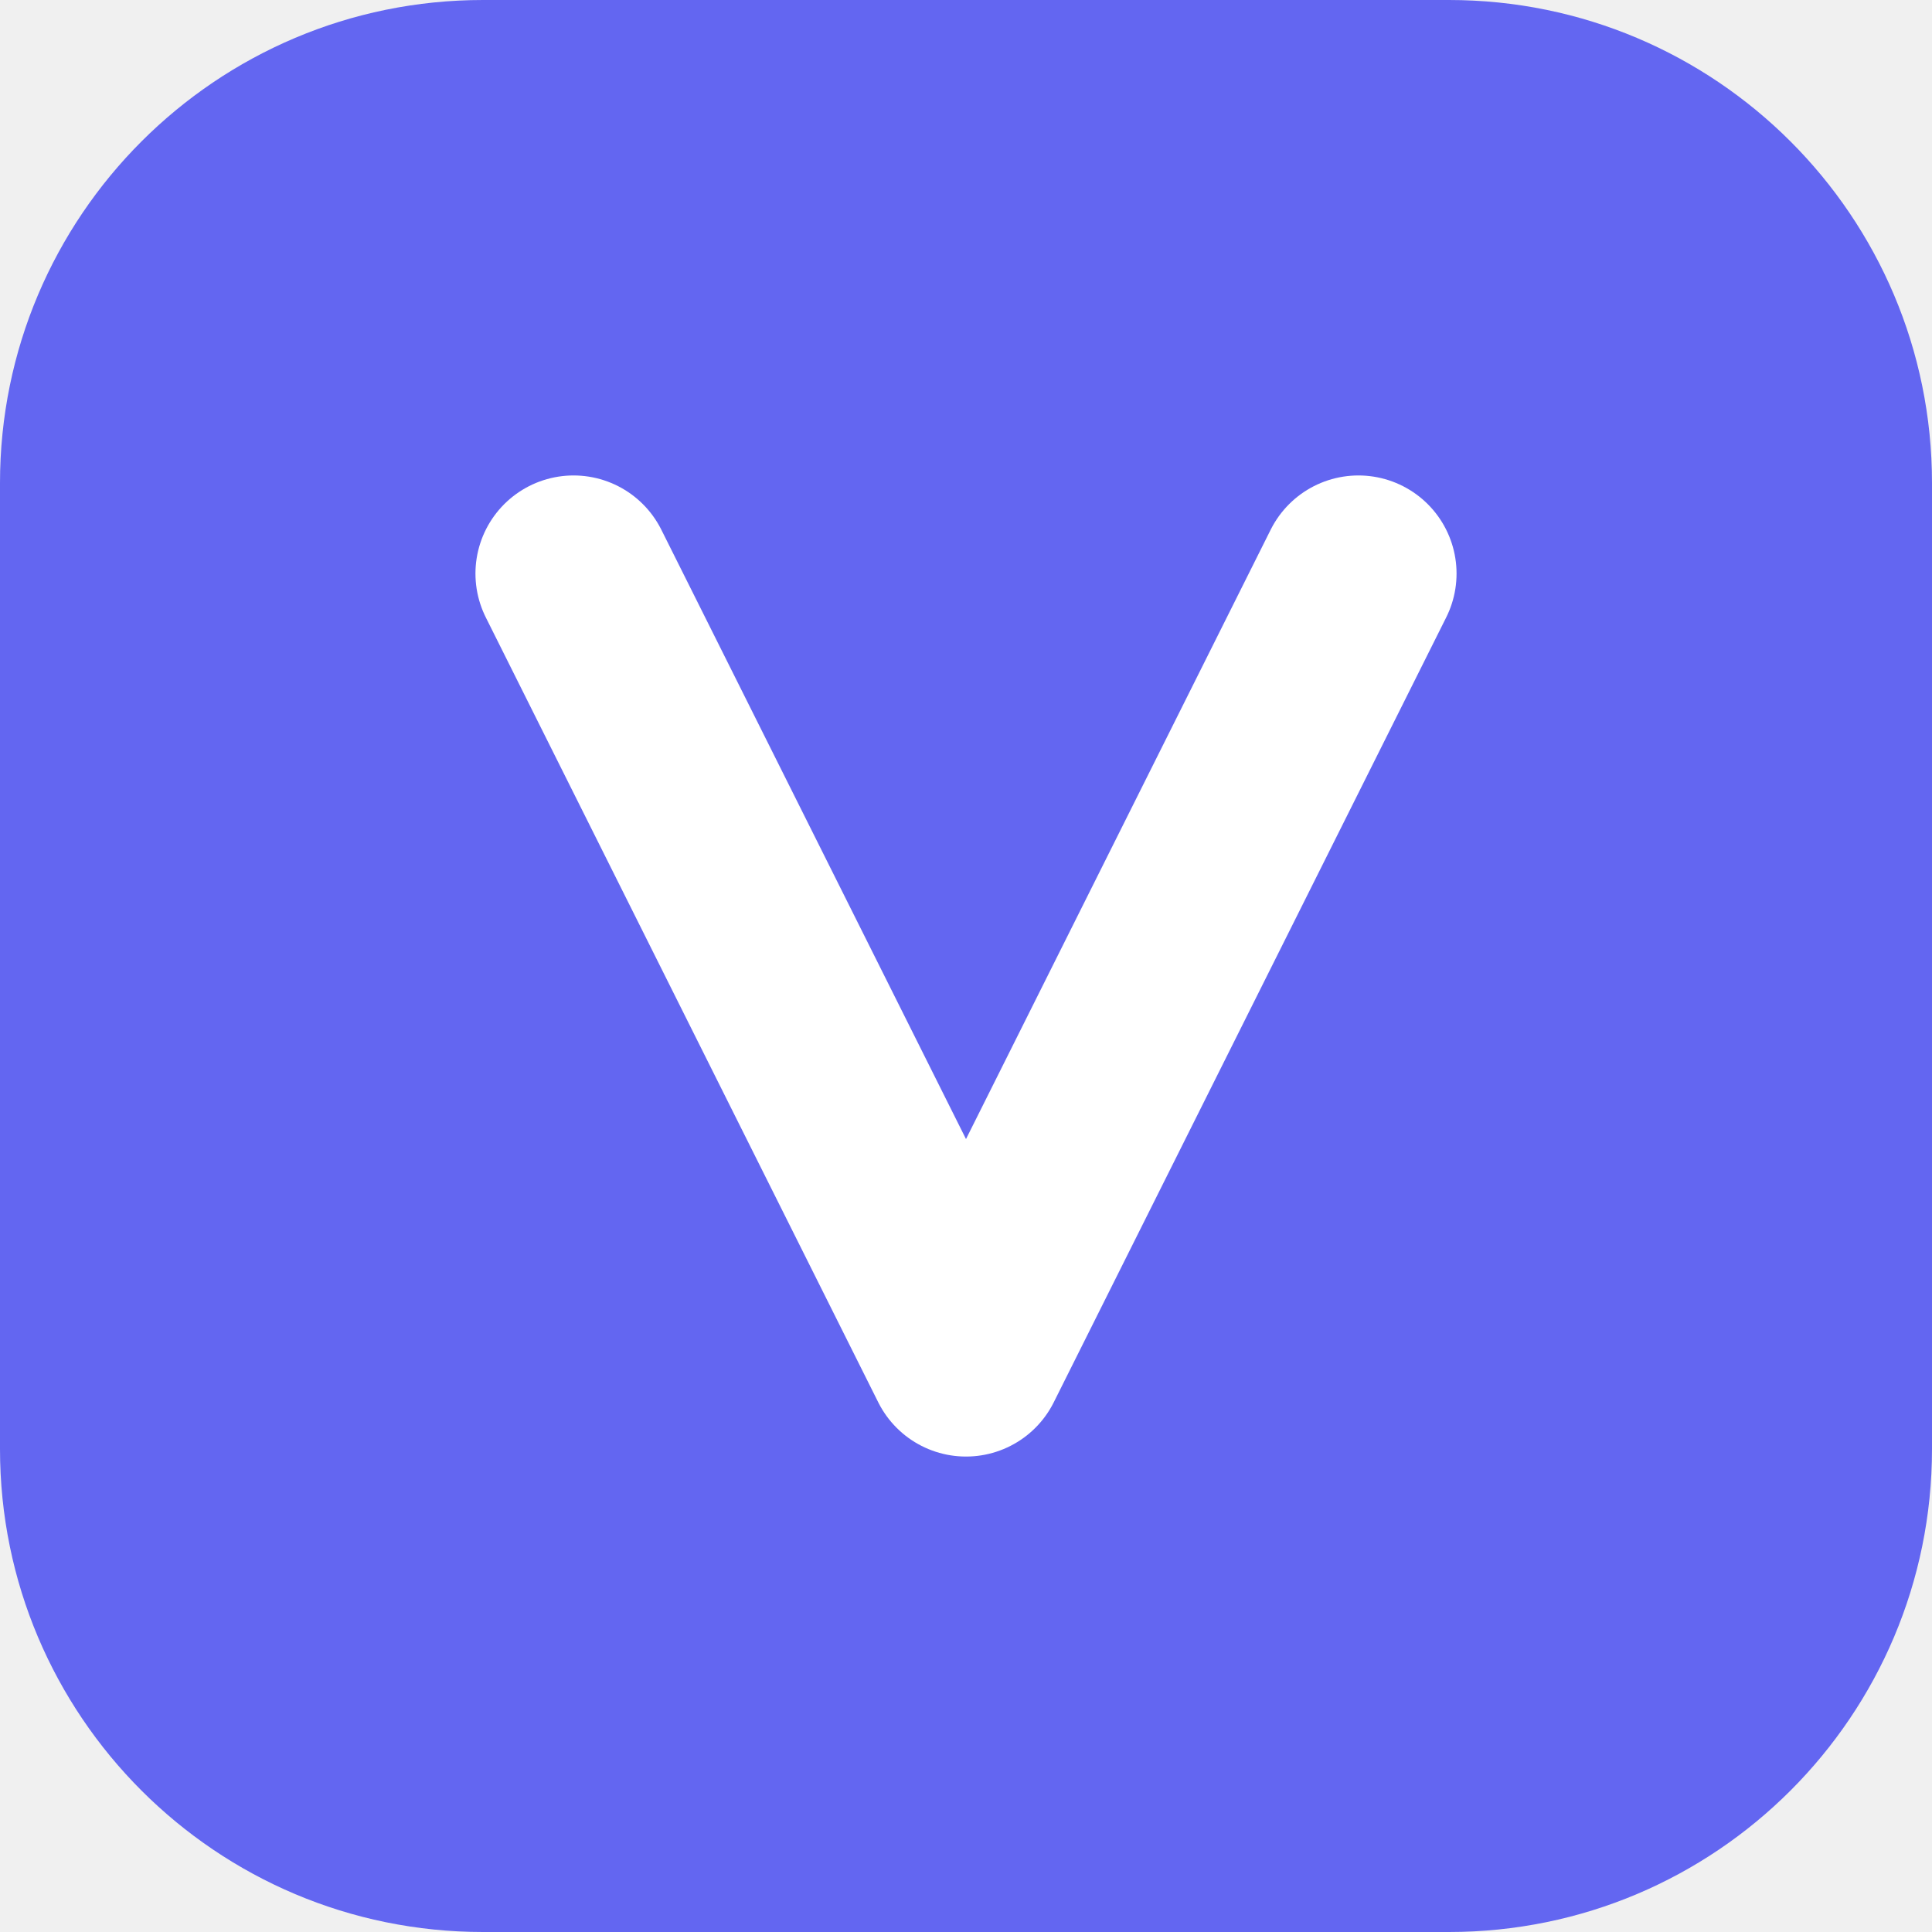
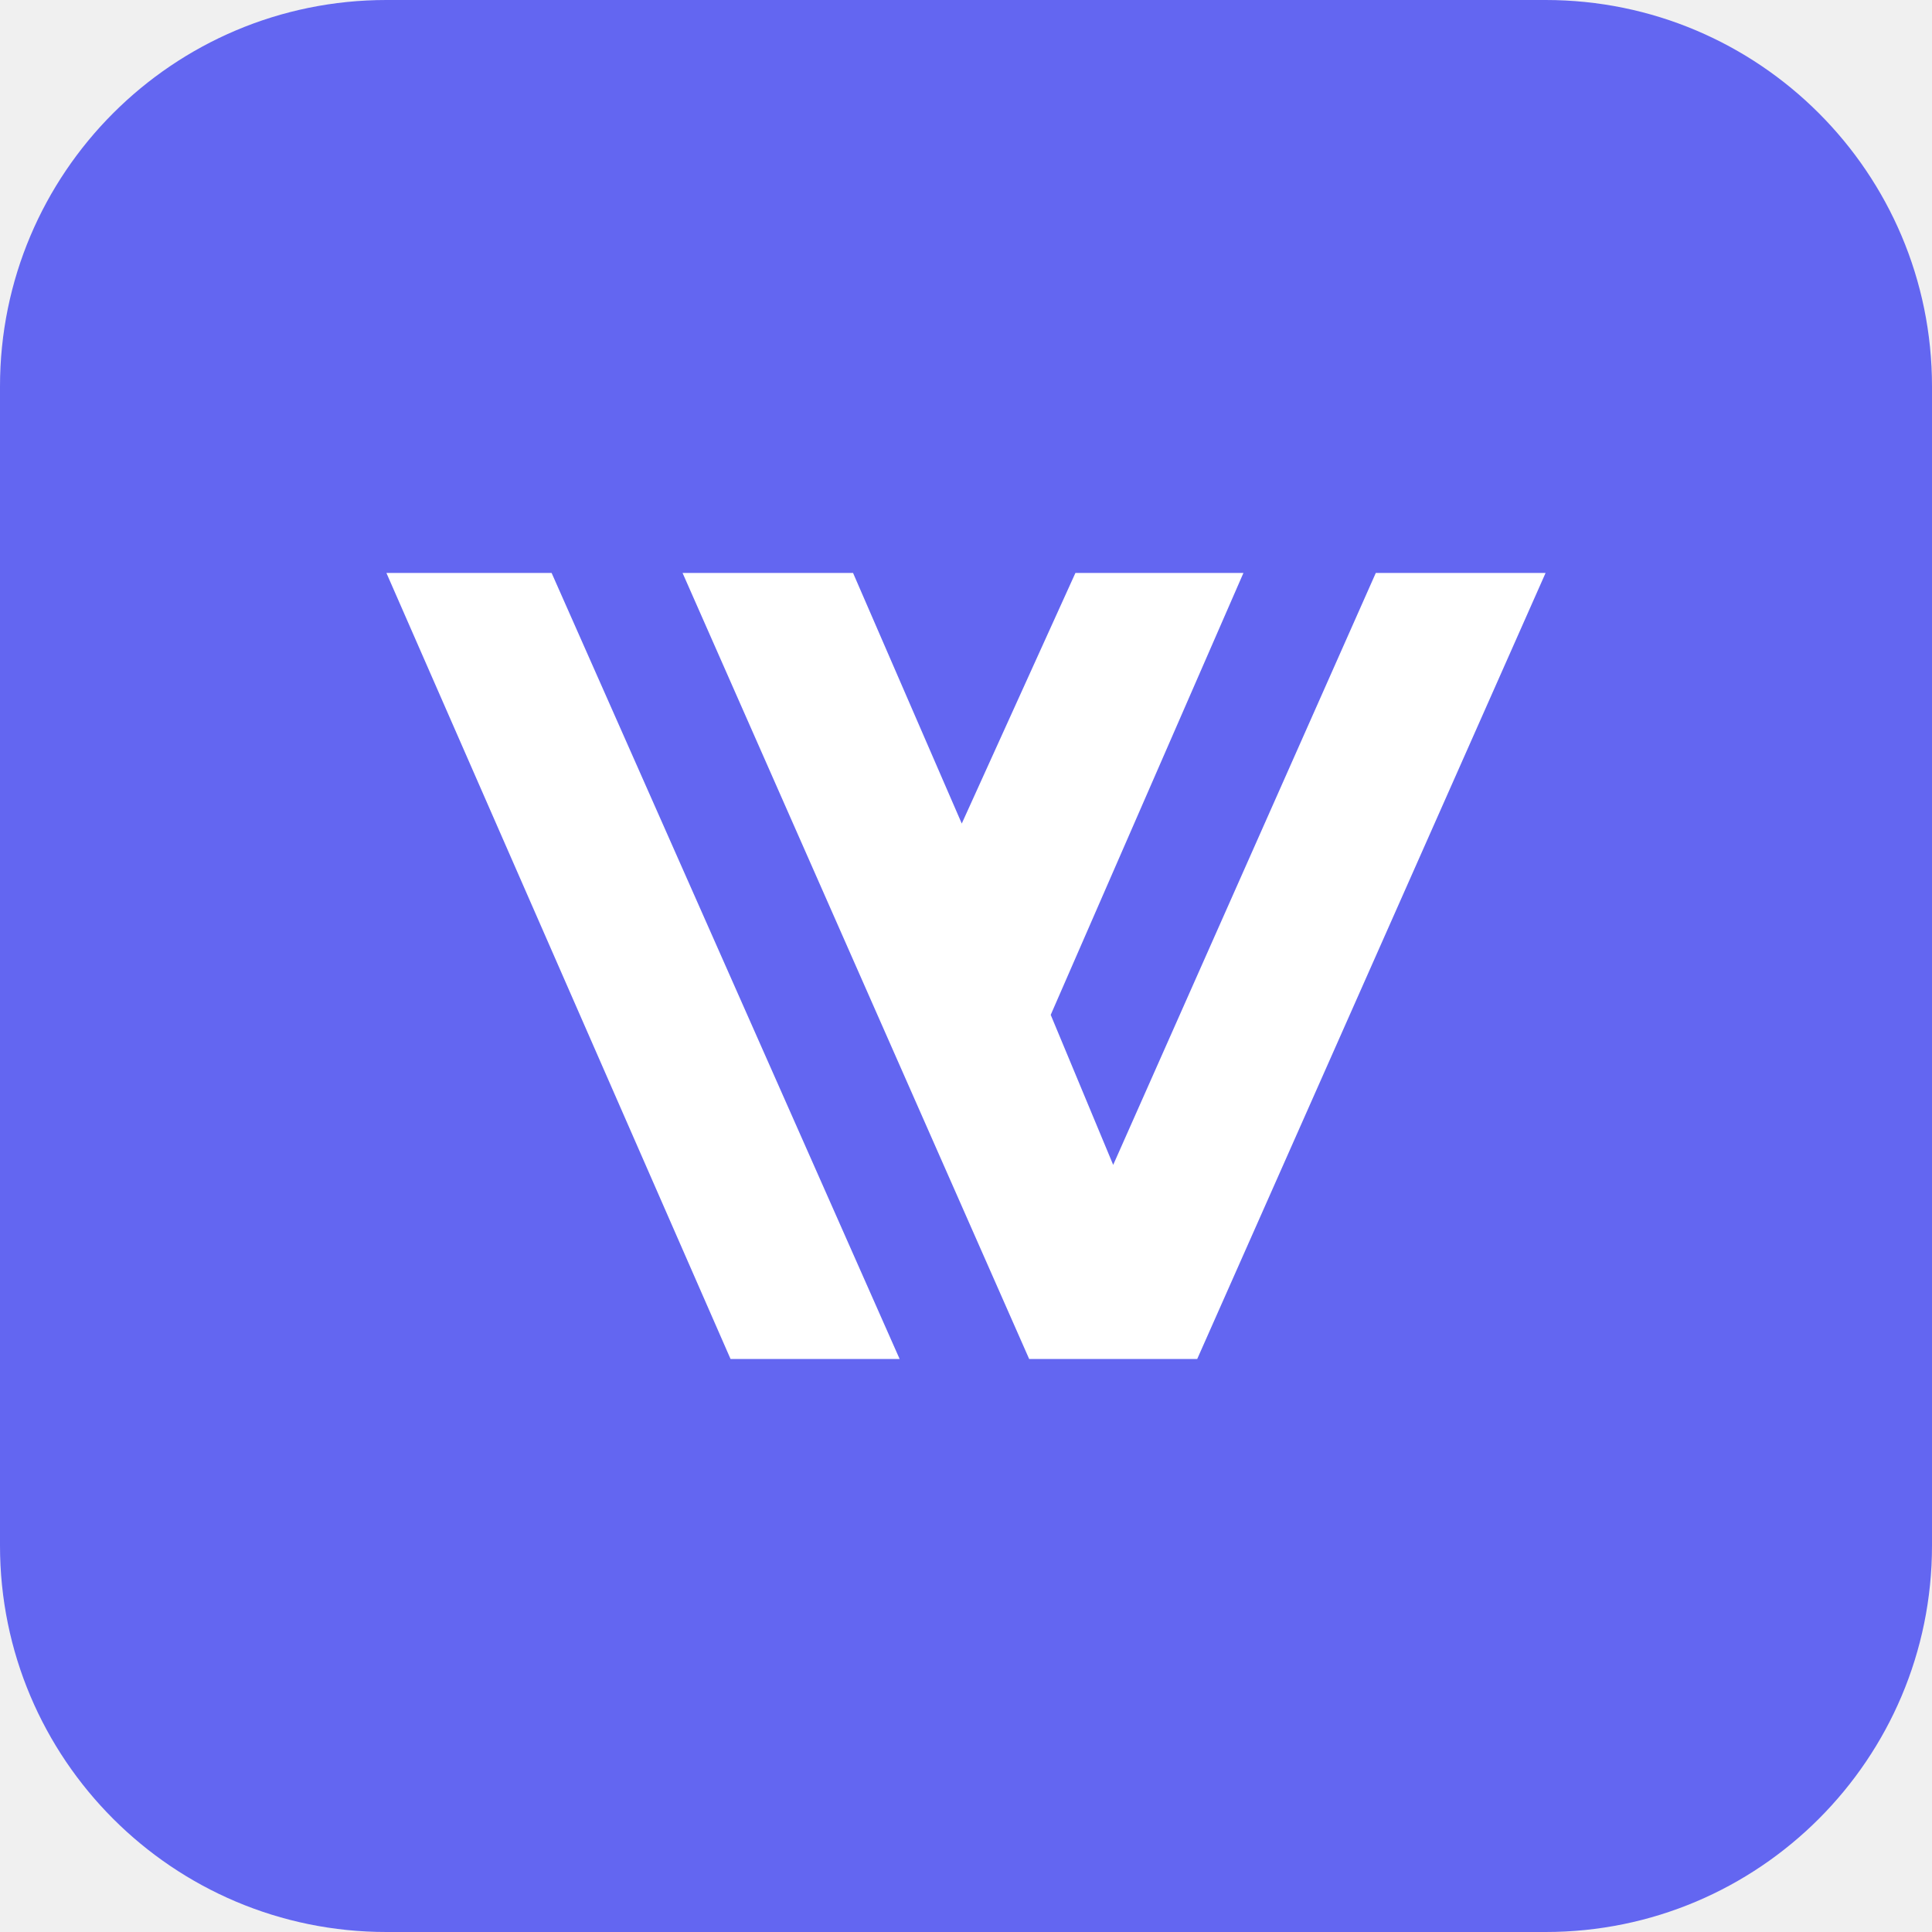
- <svg xmlns="http://www.w3.org/2000/svg" width="64" height="64" viewBox="0 0 64 64" fill="none" role="img" aria-label="Vendorex">
-   <rect width="64" height="64" rx="16" fill="#6366F1" />
-   <path d="M19 19L32 45L45 19" stroke="#FFFFFF" stroke-width="6.5" stroke-linecap="round" stroke-linejoin="round" />
+ <svg xmlns="http://www.w3.org/2000/svg" width="400" height="400" viewBox="0 0 400 400" fill="none" role="img" aria-label="Vendorex">
+   <rect width="400" height="400" rx="80" fill="#6366F1" />
+   <g fill="#FFFFFF" transform="translate(53.84 75.65) scale(0.7308)">
+     <polygon points="35.8,58.8 82.6,58.8 181.2,281.5 133.3,281.5" />
+     <polygon points="119.7,58.8 168,58.8 198.8,129.8 231,58.8 278.6,58.8 224,184 241.7,226.5 316.1,58.8 364.2,58.8 265.5,281.5 217.9,281.5" />
+   </g>
</svg>
